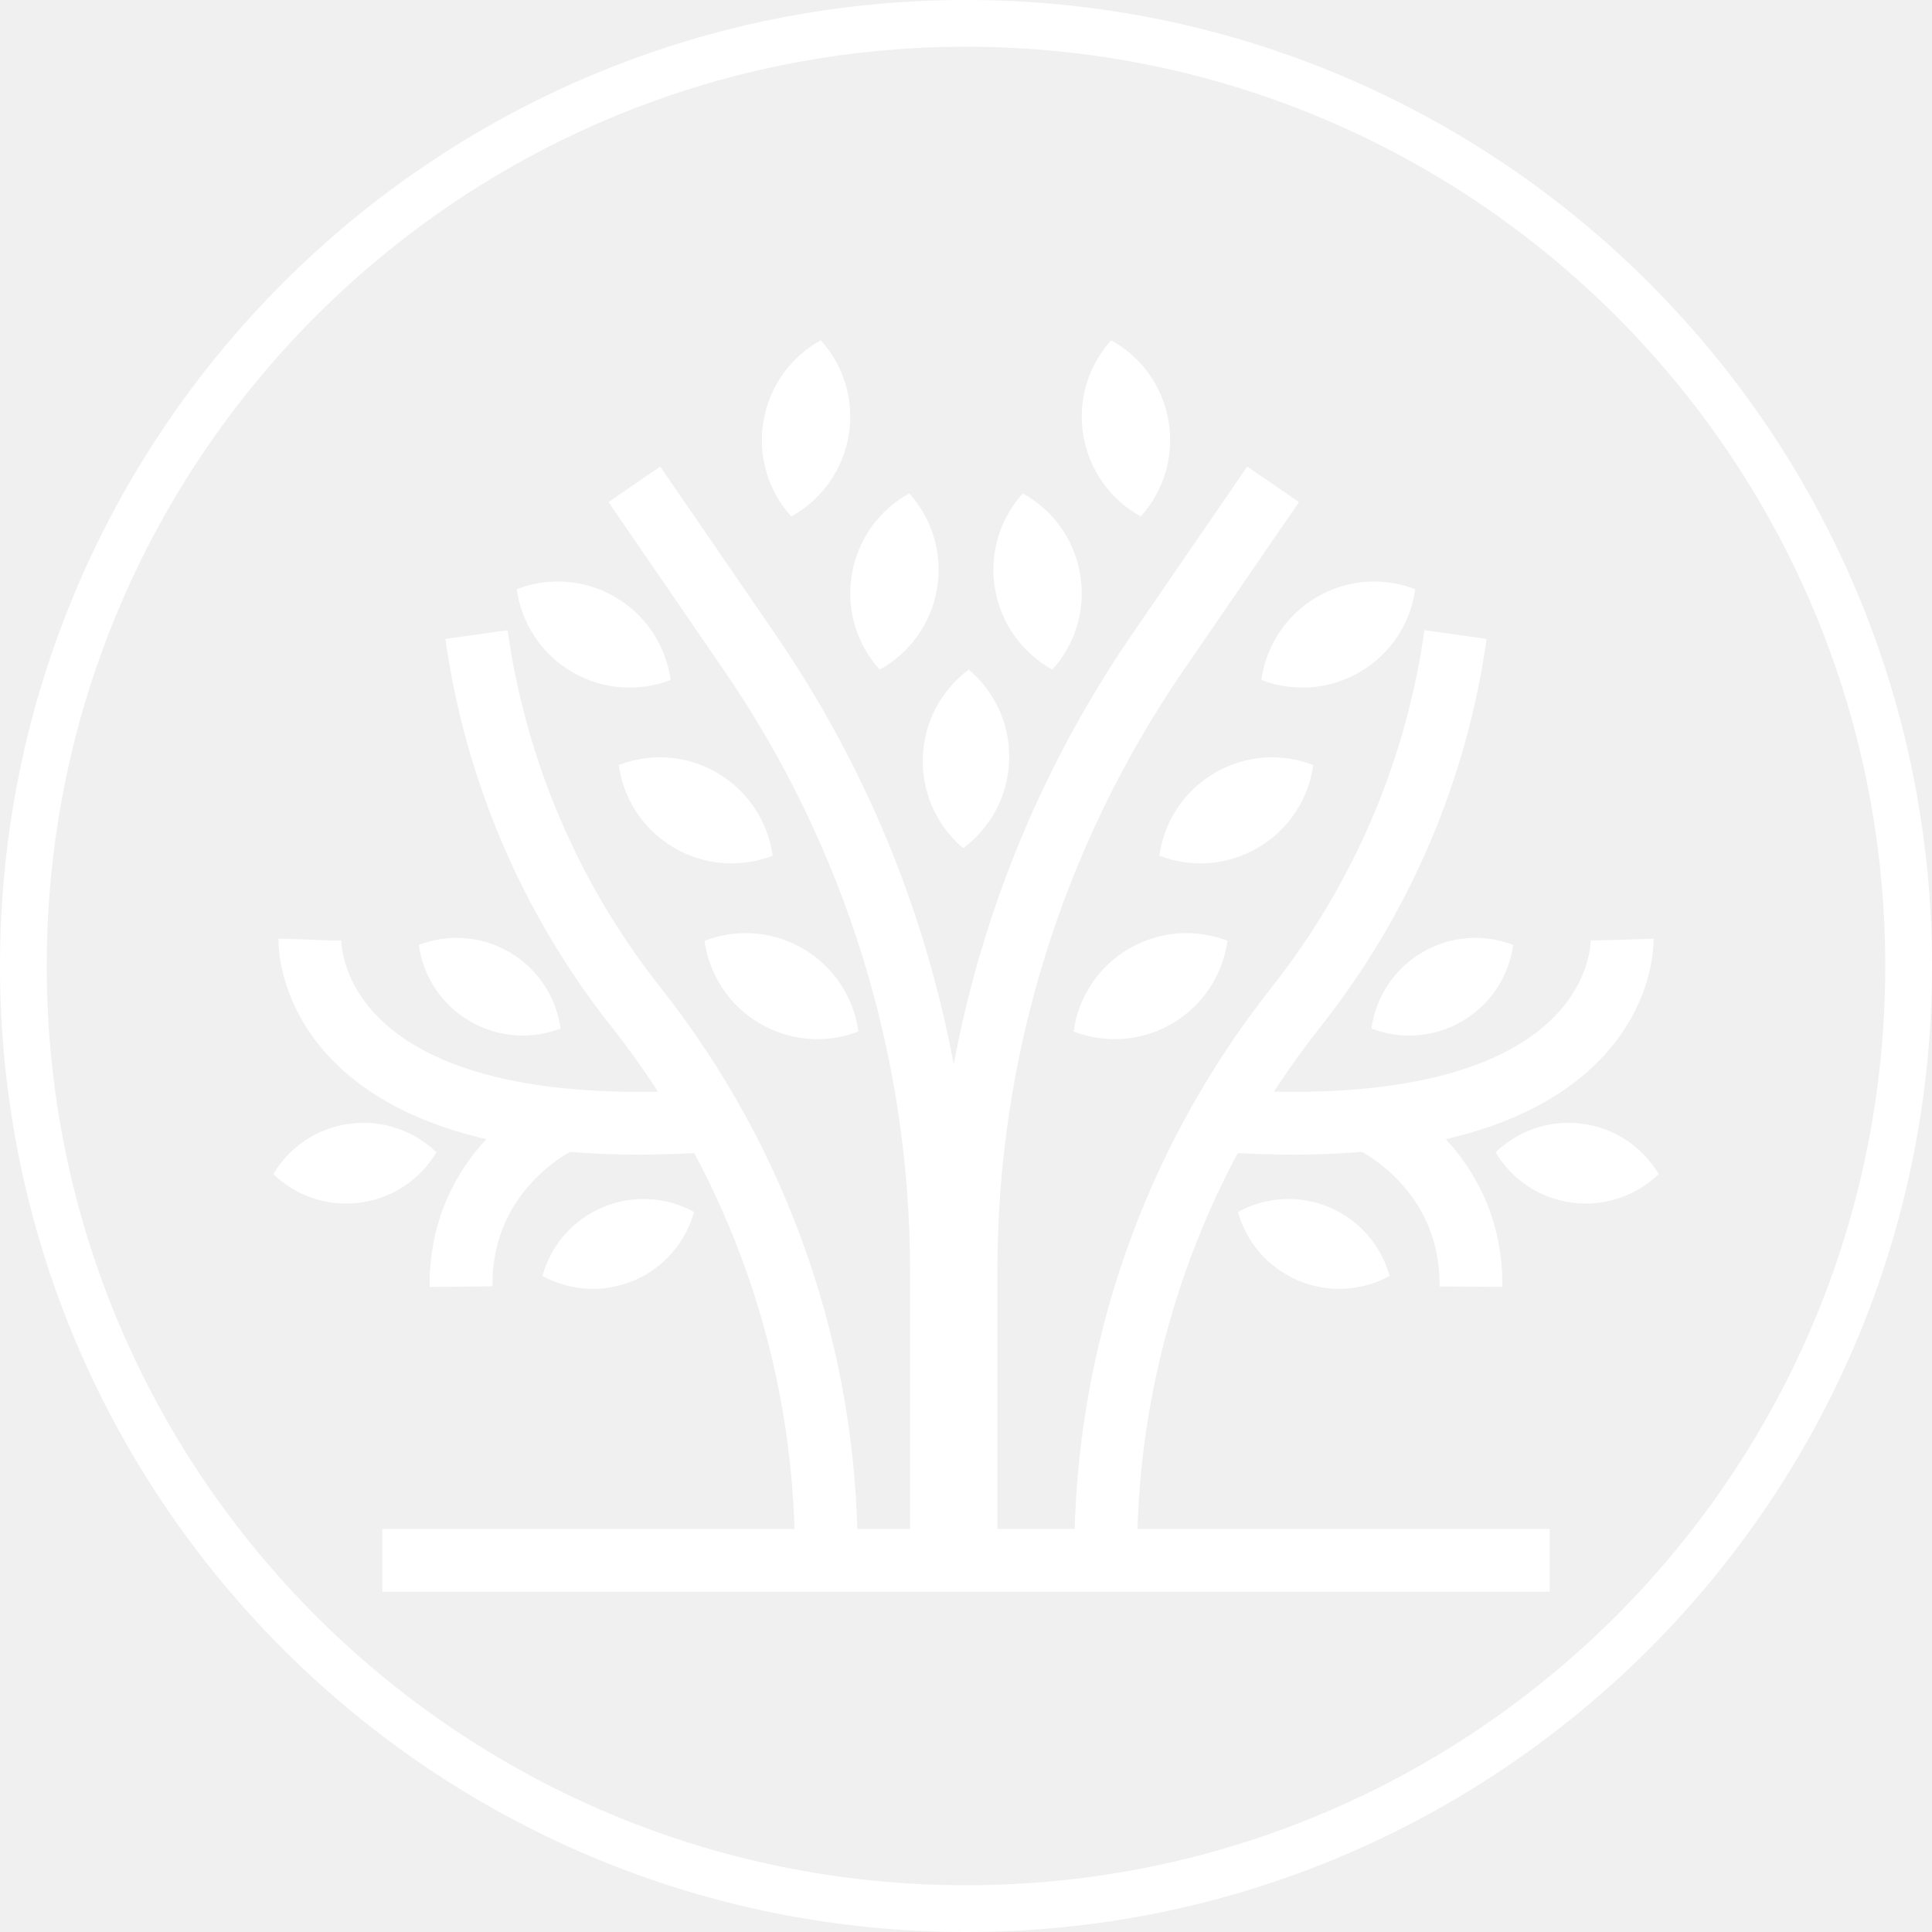
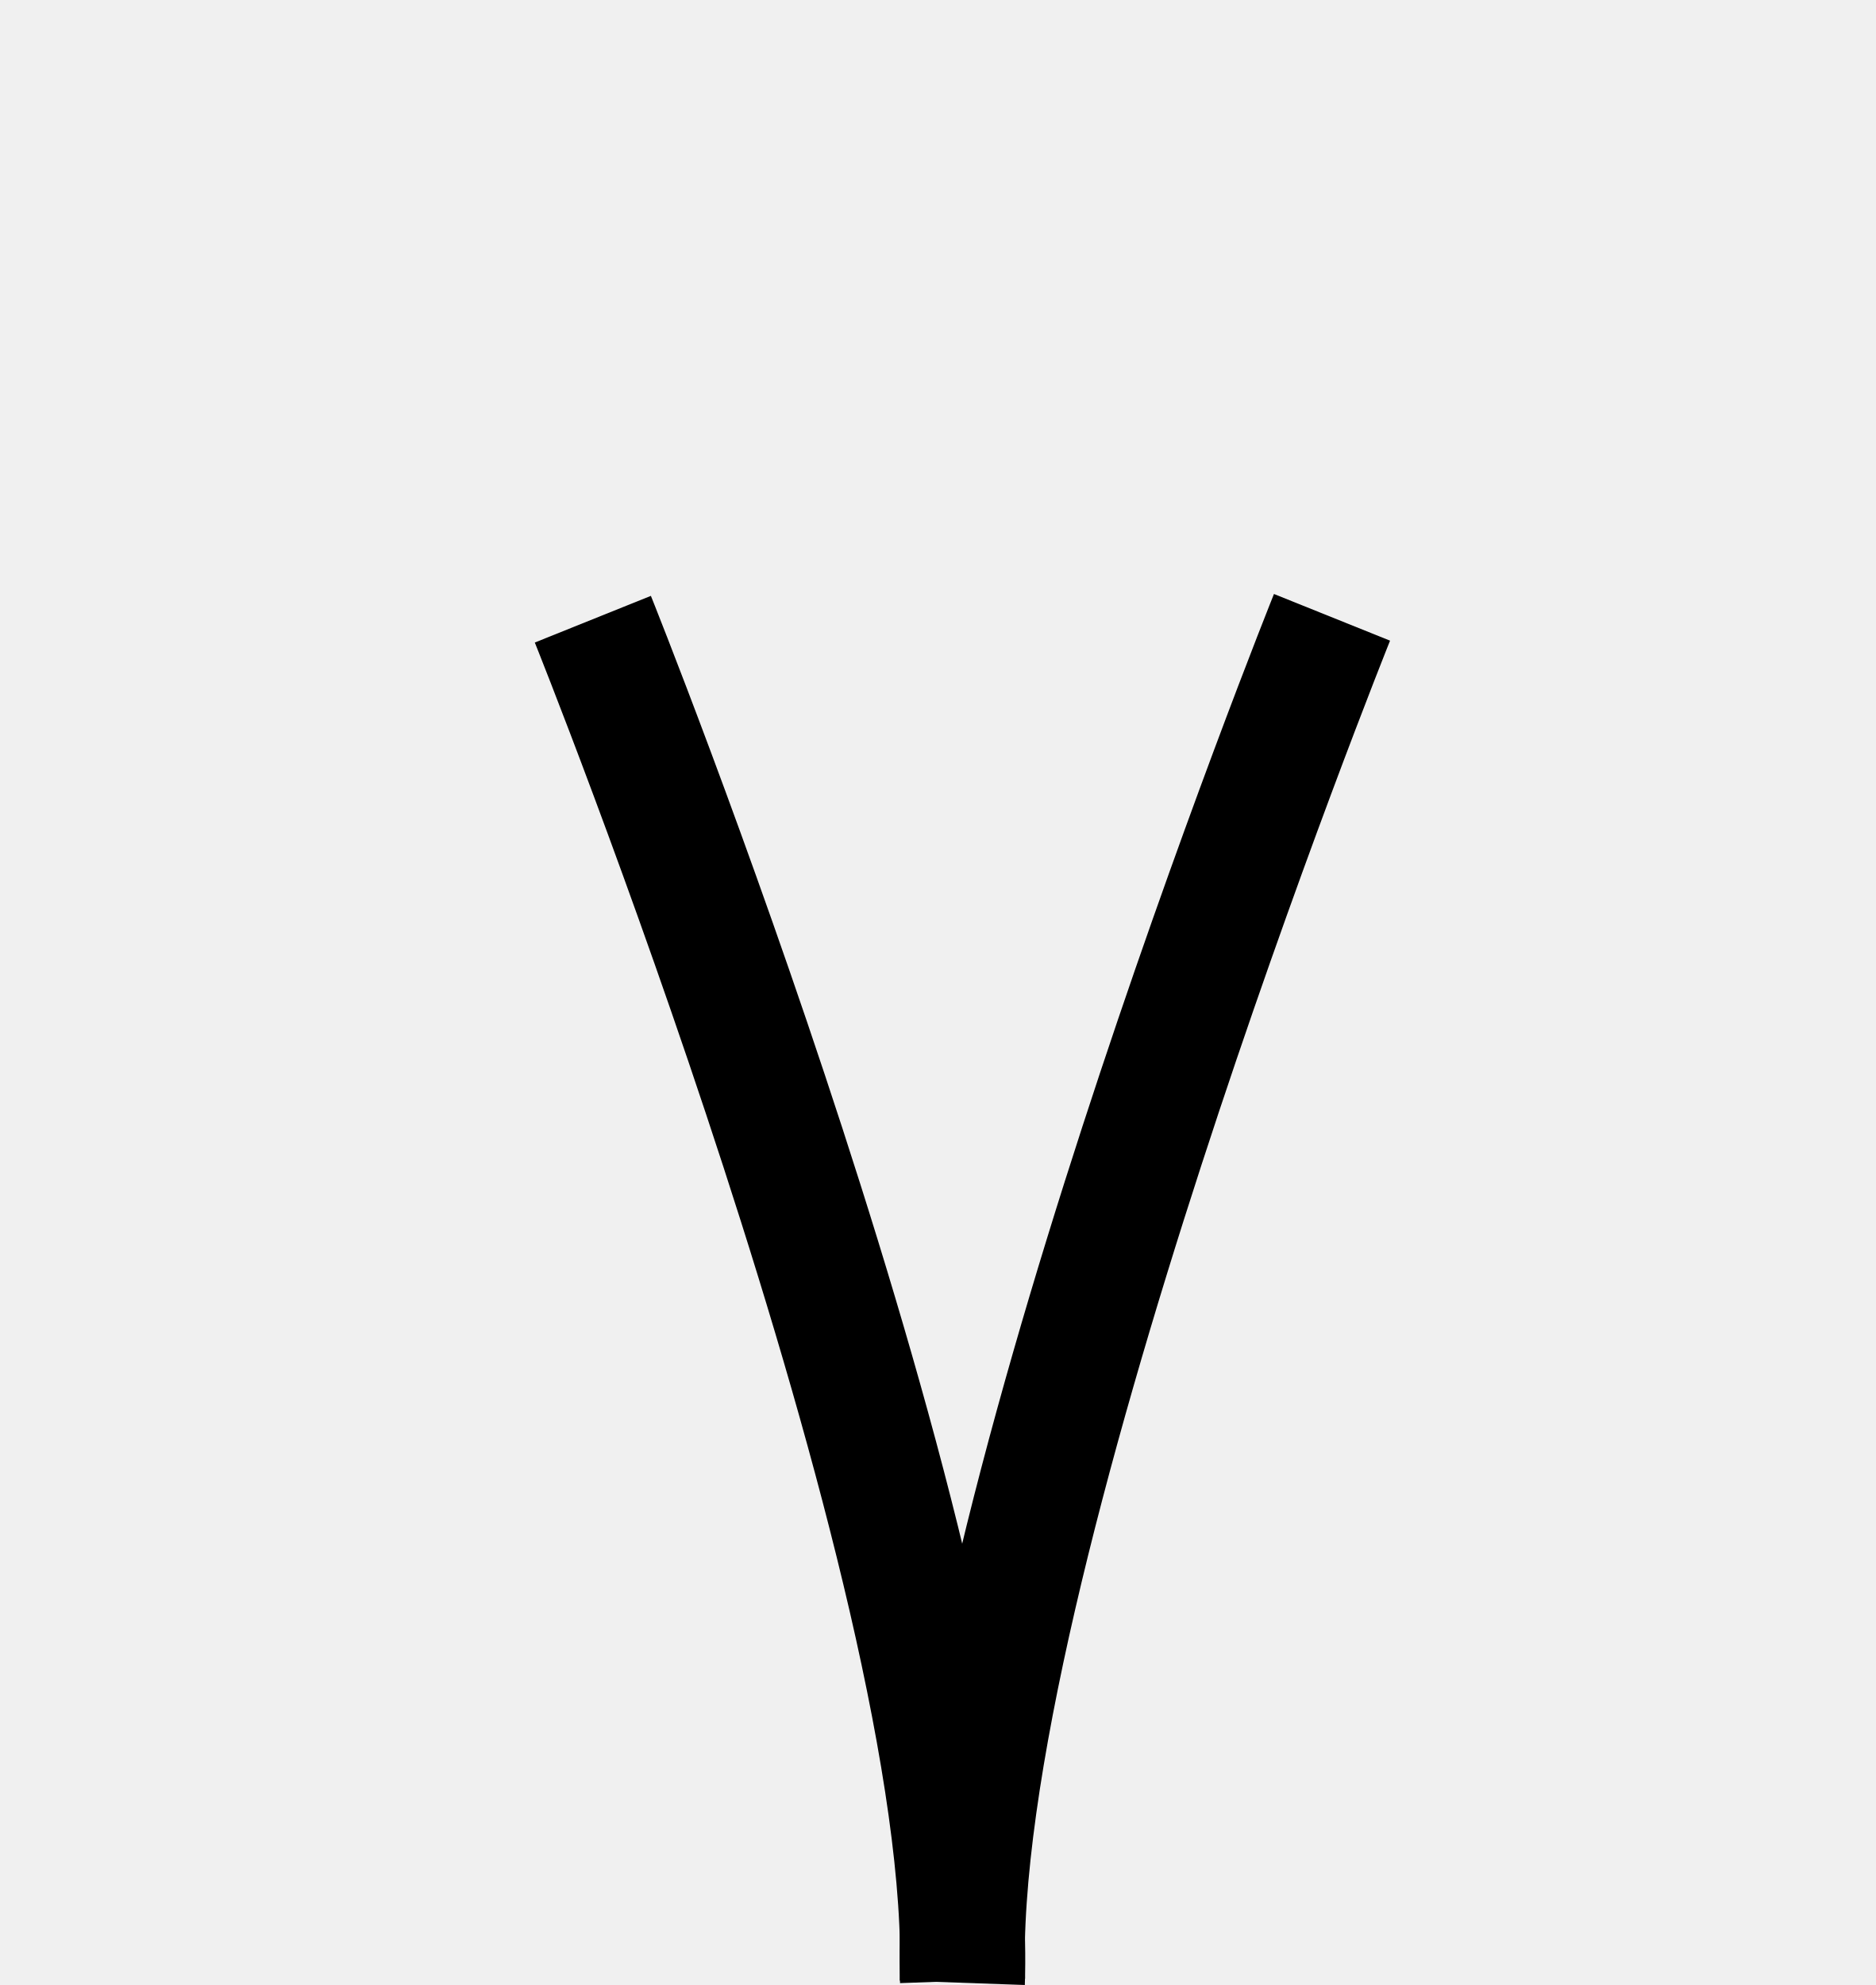
- <svg xmlns="http://www.w3.org/2000/svg" width="165.329mm" height="165.329mm" viewBox="0 0 165.329 165.329" version="1.1" id="svg1105">
-   <defs id="defs1102">
-     <clipPath clipPathUnits="userSpaceOnUse" id="clipPath20">
-       <path d="M 0,2000 H 2000 V 0 H 0 Z" id="path18" />
+ <svg xmlns="http://www.w3.org/2000/svg" width="44.976mm" height="47.592mm" viewBox="0 0 44.976 47.592" version="1.1" id="svg1">
+   <defs id="defs1">
+     <clipPath clipPathUnits="userSpaceOnUse" id="clipPath1167">
+       <g id="g1171" transform="translate(-839.2655,-1493.269)">
+         <path d="M -77.064,2283.128 H 1922.936 V 283.128 H -77.064 Z" id="path1169" />
+       </g>
+     </clipPath>
+     <clipPath clipPathUnits="userSpaceOnUse" id="clipPath1161">
+       <g id="g1165" transform="translate(-870.2225,-1471.759)">
+         <path d="M -77.064,2283.128 H 1922.936 V 283.128 H -77.064 Z" id="path1163" />
+       </g>
+     </clipPath>
+     <clipPath clipPathUnits="userSpaceOnUse" id="clipPath1155">
+       <g id="g1159" transform="translate(-879.1176,-1418.659)">
+         <path d="M -77.064,2283.128 H 1922.936 V 283.128 H -77.064 Z" id="path1157" />
+       </g>
+     </clipPath>
+     <clipPath clipPathUnits="userSpaceOnUse" id="clipPath1125">
+       <g id="g1129" transform="translate(-985.6161,-1491.537)">
+         <path d="M -77.064,2283.128 H 1922.936 V 283.128 H -77.064 Z" id="path1127" />
+       </g>
+     </clipPath>
+     <clipPath clipPathUnits="userSpaceOnUse" id="clipPath1119">
+       <g id="g1123" transform="translate(-984.9603,-1455.964)">
+         <path d="M -77.064,2283.128 H 1922.936 V 283.128 H -77.064 Z" id="path1121" />
+       </g>
+     </clipPath>
+     <clipPath clipPathUnits="userSpaceOnUse" id="clipPath1113">
+       <g id="g1117" transform="translate(-945.764,-1416.928)">
+         <path d="M -77.064,2283.128 H 1922.936 V 283.128 H -77.064 Z" id="path1115" />
+       </g>
+     </clipPath>
+     <clipPath clipPathUnits="userSpaceOnUse" id="clipPath1107">
+       <g id="g1111" transform="translate(-898.0326,-1543.409)">
+         <path d="M -77.064,2283.128 H 1922.936 V 283.128 H -77.064 Z" id="path1109" />
+       </g>
+     </clipPath>
+     <clipPath clipPathUnits="userSpaceOnUse" id="clipPath1101">
+       <g id="g1105" transform="translate(-916.7909,-1510.908)">
+         <path d="M -77.064,2283.128 H 1922.936 V 283.128 H -77.064 Z" id="path1103" />
+       </g>
+     </clipPath>
+     <clipPath clipPathUnits="userSpaceOnUse" id="clipPath1083">
+       <g id="g1087" transform="translate(-941.2631,-1493.723)">
+         <path d="M -77.064,2283.128 H 1922.936 V 283.128 H -77.064 Z" id="path1085" />
+       </g>
+     </clipPath>
+     <clipPath clipPathUnits="userSpaceOnUse" id="clipPath1077">
+       <g id="g1081" transform="translate(-922.9398,-1266.569)">
+         <path d="M -77.064,2283.128 H 1922.936 V 283.128 H -77.064 Z" id="path1079" />
+       </g>
    </clipPath>
  </defs>
-   <g id="layer1" transform="translate(-13.44714,-1.601486)">
-     <g id="g16" clip-path="url(#clipPath20)" transform="matrix(0.3527778,0,0,-0.3527778,-256.6659,485.7303)" style="fill:#ffffff;fill-opacity:1">
-       <g id="g22" transform="translate(679.9658,724.812)" style="fill:#ffffff;fill-opacity:1" />
-       <g id="g26" transform="translate(798.3022,700.6196)" style="fill:#ffffff;fill-opacity:1" />
-       <g id="g30" transform="translate(921.479,700.6196)" style="fill:#ffffff;fill-opacity:1" />
-       <g id="g34" transform="translate(1010.785,666.7505)" style="fill:#ffffff;fill-opacity:1" />
-       <g id="g38" transform="translate(1211.375,744.166)" style="fill:#ffffff;fill-opacity:1" />
-       <g id="g42" transform="translate(1261.973,802.2271)" style="fill:#ffffff;fill-opacity:1" />
-       <g id="g50" transform="translate(913.2749,1250.543)" style="fill:#ffffff;fill-opacity:1">
-         <path d="m 0,0 27.949,-40.711 c 29.446,-42.894 45.206,-93.7 45.206,-145.727 v -70.265 h 15.226 v 70.265 c 0,55.103 -16.693,108.914 -47.88,154.344 L 12.552,8.618 Z" style="fill:#ffffff;fill-opacity:1;fill-rule:nonzero;stroke:none" id="path52" />
-       </g>
-       <g id="g54" transform="translate(873.7187,1217.349)" style="fill:#ffffff;fill-opacity:1">
-         <path d="m 0,0 c 4.826,-34.353 18.713,-66.799 40.233,-94.006 28.851,-36.477 44.548,-81.624 44.548,-128.132 v -1.371 h 15.226 v 1.371 c 0,49.937 -16.854,98.411 -47.832,137.577 -19.842,25.087 -32.648,55.004 -37.097,86.679 z" style="fill:#ffffff;fill-opacity:1;fill-rule:nonzero;stroke:none" id="path56" />
-       </g>
-       <g id="g58" transform="translate(833.2363,1144.659)" style="fill:#ffffff;fill-opacity:1">
-         <path d="m 0,0 -0.007,-0.448 c 0.002,-1.352 0.152,-5.265 1.801,-10.494 1.236,-3.917 3.331,-8.574 6.826,-13.312 5.229,-7.121 13.626,-14.316 26.324,-19.539 12.707,-5.242 29.656,-8.61 52.435,-8.612 5.734,0 11.839,0.214 18.346,0.667 l -1.059,15.189 c -6.178,-0.43 -11.932,-0.63 -17.287,-0.63 -18.921,-0.002 -32.844,2.502 -42.99,6.073 -7.616,2.681 -13.117,5.944 -17.162,9.261 -6.053,4.982 -8.943,10.116 -10.465,14.18 -1.508,4.05 -1.547,7.04 -1.544,7.217 h -2.791 l 2.789,-0.1 0.002,0.1 h -2.791 l 2.789,-0.1 z" style="fill:#ffffff;fill-opacity:1;fill-rule:nonzero;stroke:none" id="path60" />
-       </g>
-       <g id="g62" transform="translate(897.5508,1106.733)" style="fill:#ffffff;fill-opacity:1">
-         <path d="m 0,0 c -0.549,-0.278 -7.155,-3.463 -13.96,-10.775 -3.393,-3.658 -6.825,-8.376 -9.41,-14.262 -2.588,-5.877 -4.294,-12.923 -4.288,-20.976 l 0.003,-0.581 15.224,0.17 -0.002,0.411 c 0.006,5.93 1.216,10.769 3.004,14.854 2.676,6.107 6.769,10.551 10.227,13.448 1.723,1.445 3.27,2.493 4.337,3.151 0.534,0.33 0.947,0.562 1.2,0.699 l 0.256,0.135 0.03,0.015 -1.766,3.577 1.724,-3.597 0.042,0.02 -1.766,3.577 1.724,-3.597 z" style="fill:#ffffff;fill-opacity:1;fill-rule:nonzero;stroke:none" id="path64" />
-       </g>
-       <g id="g66" transform="translate(853.0244,1080.609)" style="fill:#ffffff;fill-opacity:1">
-         <path d="m 0,0 c -8.019,-1.069 -15.66,1.714 -21.05,6.93 3.835,6.446 10.48,11.134 18.499,12.203 C 5.468,20.202 13.11,17.419 18.514,12.205 14.68,5.759 8.034,1.07 0,0" style="fill:#ffffff;fill-opacity:1;fill-rule:nonzero;stroke:none" id="path68" />
-       </g>
-       <g id="g70" transform="translate(919.3862,1061.696)" style="fill:#ffffff;fill-opacity:1">
-         <path d="m 0,0 c -7.454,-3.145 -15.559,-2.475 -22.131,1.136 1.998,7.228 7.173,13.502 14.627,16.647 7.453,3.146 15.558,2.476 22.145,-1.13 C 12.643,9.425 7.468,3.152 0,0" style="fill:#ffffff;fill-opacity:1;fill-rule:nonzero;stroke:none" id="path72" />
-       </g>
-       <g id="g74" transform="translate(879.5552,1124.671)" style="fill:#ffffff;fill-opacity:1">
-         <path d="M 0,0 C -6.969,4.108 -11.263,11.015 -12.285,18.445 -5.291,21.149 2.833,20.738 9.802,16.629 16.771,12.521 21.065,5.616 22.1,-1.823 15.105,-4.528 6.984,-4.116 0,0" style="fill:#ffffff;fill-opacity:1;fill-rule:nonzero;stroke:none" id="path76" />
-       </g>
-       <g id="g78" transform="translate(904.3608,1209.384)" style="fill:#ffffff;fill-opacity:1">
-         <path d="m 0,0 c -7.566,4.461 -12.229,11.959 -13.339,20.026 7.595,2.936 16.414,2.489 23.981,-1.97 C 18.208,13.595 22.872,6.097 23.996,-1.979 16.4,-4.916 7.582,-4.468 0,0" style="fill:#ffffff;fill-opacity:1;fill-rule:nonzero;stroke:none" id="path80" />
-       </g>
-       <g id="g82" transform="translate(929.1045,1166.743)" style="fill:#ffffff;fill-opacity:1">
-         <path d="m 0,0 c -7.567,4.46 -12.23,11.959 -13.337,20.025 7.593,2.937 16.412,2.489 23.979,-1.97 C 18.208,13.594 22.871,6.096 23.995,-1.979 16.4,-4.916 7.582,-4.468 0,0" style="fill:#ffffff;fill-opacity:1;fill-rule:nonzero;stroke:none" id="path84" />
-       </g>
-       <g id="g86" transform="translate(949.9136,1124.102)" style="fill:#ffffff;fill-opacity:1">
-         <path d="M 0,0 C -7.567,4.459 -12.23,11.958 -13.339,20.025 -5.744,22.962 3.075,22.514 10.642,18.054 18.208,13.594 22.871,6.096 23.994,-1.979 16.4,-4.917 7.582,-4.468 0,0" style="fill:#ffffff;fill-opacity:1;fill-rule:nonzero;stroke:none" id="path88" />
-       </g>
-       <g id="g90" transform="translate(1111.204,1219.467)" style="fill:#ffffff;fill-opacity:1">
-         <path d="m 0,0 c -4.45,-31.674 -17.253,-61.591 -37.096,-86.678 -30.979,-39.167 -47.834,-87.641 -47.833,-137.578 v -1.371 h 15.225 v 1.371 c 0,46.508 15.697,91.655 44.55,128.132 21.52,27.207 35.406,59.654 40.232,94.006 z" style="fill:#ffffff;fill-opacity:1;fill-rule:nonzero;stroke:none" id="path92" />
-       </g>
-       <g id="g94" transform="translate(1151.547,1144.146)" style="fill:#ffffff;fill-opacity:1">
-         <path d="M 0,0 4.744,0.149 -0.002,0.073 0,0 4.744,0.149 -0.002,0.073 V 0.065 C 0,-0.091 -0.028,-2.475 -1.096,-5.843 c -0.801,-2.531 -2.17,-5.616 -4.563,-8.864 -3.602,-4.858 -9.486,-10.19 -19.879,-14.5 -10.383,-4.291 -25.335,-7.461 -46.624,-7.46 -5.355,0 -11.109,0.2 -17.286,0.631 l -1.058,-15.189 c 6.505,-0.453 12.611,-0.667 18.344,-0.667 20.251,0.002 35.885,2.663 48.041,6.935 9.111,3.202 16.256,7.328 21.769,11.855 8.288,6.784 12.793,14.443 15.082,20.655 2.304,6.224 2.491,10.993 2.494,12.512 l -0.006,0.412 z" style="fill:#ffffff;fill-opacity:1;fill-rule:nonzero;stroke:none" id="path96" />
-       </g>
-       <g id="g98" transform="translate(1095.872,1093.002)" style="fill:#ffffff;fill-opacity:1">
-         <path d="M 0,0 1.225,2.558 -0.04,0.02 0,0 1.225,2.558 -0.04,0.02 c 0.131,-0.052 5.172,-2.644 9.871,-7.918 2.358,-2.636 4.644,-5.917 6.341,-9.914 1.695,-4.004 2.832,-8.724 2.838,-14.47 l -0.003,-0.445 15.226,-0.102 0.002,0.547 c 0.006,8.053 -1.7,15.099 -4.288,20.977 -3.886,8.836 -9.637,15.008 -14.383,18.991 -4.76,3.988 -8.568,5.841 -8.985,6.045 z" style="fill:#ffffff;fill-opacity:1;fill-rule:nonzero;stroke:none" id="path100" />
-       </g>
-       <g id="g102" transform="translate(1146.976,1080.609)" style="fill:#ffffff;fill-opacity:1">
-         <path d="M 0,0 C 8.019,-1.069 15.661,1.714 21.05,6.93 17.215,13.376 10.57,18.064 2.551,19.133 -5.467,20.202 -13.108,17.419 -18.513,12.205 -14.679,5.759 -8.034,1.07 0,0" style="fill:#ffffff;fill-opacity:1;fill-rule:nonzero;stroke:none" id="path104" />
-       </g>
-       <g id="g106" transform="translate(1080.614,1061.696)" style="fill:#ffffff;fill-opacity:1">
-         <path d="M 0,0 C 7.454,-3.145 15.559,-2.475 22.132,1.136 20.132,8.364 14.958,14.638 7.504,17.783 0.05,20.929 -8.055,20.259 -14.642,16.653 -12.642,9.425 -7.467,3.152 0,0" style="fill:#ffffff;fill-opacity:1;fill-rule:nonzero;stroke:none" id="path108" />
-       </g>
-       <g id="g110" transform="translate(1120.445,1124.671)" style="fill:#ffffff;fill-opacity:1">
-         <path d="M 0,0 C 6.969,4.108 11.265,11.015 12.285,18.445 5.291,21.149 -2.831,20.738 -9.801,16.629 -16.771,12.521 -21.064,5.616 -22.1,-1.823 -15.105,-4.528 -6.982,-4.116 0,0" style="fill:#ffffff;fill-opacity:1;fill-rule:nonzero;stroke:none" id="path112" />
-       </g>
-       <g id="g114" transform="translate(1095.639,1209.384)" style="fill:#ffffff;fill-opacity:1">
-         <path d="M 0,0 C 7.567,4.461 12.229,11.959 13.339,20.026 5.744,22.962 -3.075,22.515 -10.642,18.056 -18.208,13.595 -22.872,6.097 -23.994,-1.979 -16.4,-4.916 -7.582,-4.468 0,0" style="fill:#ffffff;fill-opacity:1;fill-rule:nonzero;stroke:none" id="path116" />
-       </g>
-       <g id="g118" transform="translate(1070.896,1166.743)" style="fill:#ffffff;fill-opacity:1">
-         <path d="M 0,0 C 7.566,4.46 12.229,11.959 13.339,20.025 5.744,22.962 -3.075,22.514 -10.642,18.055 -18.208,13.594 -22.872,6.096 -23.994,-1.979 -16.4,-4.916 -7.582,-4.468 0,0" style="fill:#ffffff;fill-opacity:1;fill-rule:nonzero;stroke:none" id="path120" />
-       </g>
-       <g id="g122" transform="translate(1050.087,1124.102)" style="fill:#ffffff;fill-opacity:1">
-         <path d="M 0,0 C 7.566,4.459 12.229,11.958 13.339,20.025 5.744,22.962 -3.074,22.514 -10.642,18.054 -18.208,13.594 -22.872,6.096 -23.994,-1.979 -16.4,-4.917 -7.582,-4.468 0,0" style="fill:#ffffff;fill-opacity:1;fill-rule:nonzero;stroke:none" id="path124" />
-       </g>
-       <g id="g126" transform="translate(950.8667,1270.165)" style="fill:#ffffff;fill-opacity:1">
-         <path d="M 0,0 C 1.454,8.663 6.785,15.702 13.918,19.625 19.381,13.587 22.122,5.194 20.667,-3.469 19.213,-12.131 13.881,-19.17 6.744,-23.111 1.283,-17.072 -1.458,-8.679 0,0" style="fill:#ffffff;fill-opacity:1;fill-rule:nonzero;stroke:none" id="path128" />
-       </g>
-       <g id="g130" transform="translate(972.3076,1233.015)" style="fill:#ffffff;fill-opacity:1">
-         <path d="M 0,0 C 1.454,8.663 6.785,15.702 13.918,19.625 19.381,13.587 22.122,5.194 20.667,-3.469 19.213,-12.131 13.883,-19.17 6.745,-23.111 1.283,-17.072 -1.457,-8.679 0,0" style="fill:#ffffff;fill-opacity:1;fill-rule:nonzero;stroke:none" id="path132" />
-       </g>
-       <g id="g134" transform="translate(989.5273,1188.582)" style="fill:#ffffff;fill-opacity:1">
-         <path d="M 0,0 C 0.273,8.778 4.608,16.472 11.148,21.322 17.374,16.073 21.221,8.125 20.946,-0.654 20.672,-9.433 16.338,-17.126 9.797,-21.993 3.571,-16.746 -0.275,-8.796 0,0" style="fill:#ffffff;fill-opacity:1;fill-rule:nonzero;stroke:none" id="path136" />
-       </g>
-       <g id="g138" transform="translate(1068.215,1259.16)" style="fill:#ffffff;fill-opacity:1">
-         <path d="m 0,0 -27.948,-40.711 c -31.186,-45.43 -47.879,-99.241 -47.879,-154.345 v -70.264 h 15.226 v 70.264 c 0,52.027 15.76,102.834 45.206,145.728 l 27.947,40.711 z" style="fill:#ffffff;fill-opacity:1;fill-rule:nonzero;stroke:none" id="path140" />
-       </g>
-       <g id="g142" transform="translate(1049.135,1270.165)" style="fill:#ffffff;fill-opacity:1">
-         <path d="m 0,0 c -1.454,8.663 -6.786,15.702 -13.92,19.625 -5.462,-6.038 -8.202,-14.431 -6.748,-23.094 1.454,-8.662 6.785,-15.701 13.922,-19.642 C -1.283,-17.072 1.456,-8.679 0,0" style="fill:#ffffff;fill-opacity:1;fill-rule:nonzero;stroke:none" id="path144" />
-       </g>
-       <g id="g146" transform="translate(1027.693,1233.015)" style="fill:#ffffff;fill-opacity:1">
-         <path d="m 0,0 c -1.455,8.663 -6.785,15.702 -13.919,19.625 -5.463,-6.038 -8.203,-14.431 -6.749,-23.094 1.454,-8.662 6.786,-15.701 13.923,-19.642 C -1.283,-17.072 1.457,-8.679 0,0" style="fill:#ffffff;fill-opacity:1;fill-rule:nonzero;stroke:none" id="path148" />
-       </g>
-       <g id="g150" transform="translate(858.4233,986.2271)" style="fill:#ffffff;fill-opacity:1">
-         <path d="M 0,0 H 283.153 V 15.226 H 0" style="fill:#ffffff;fill-opacity:1;fill-rule:nonzero;stroke:none" id="path152" />
-       </g>
+   <g id="layer1" transform="translate(-96.29441,-113.9353)">
+     <g id="g70" transform="matrix(0.3527778,0,0,-0.3527778,100.411,127.4792)" clip-path="url(#clipPath1167)">
+       <path d="M 0,0 C 6.633,-3.91 14.348,-4.302 20.992,-1.732 20.009,5.333 15.93,11.893 9.31,15.795 2.69,19.697 -5.025,20.088 -11.669,17.519 -10.7,10.462 -6.62,3.901 0,0" style="fill:#000000;fill-opacity:1;fill-rule:nonzero;stroke:none" id="path72" />
    </g>
-     <path style="fill:none;stroke:#ffffff;stroke-width:4;stroke-linecap:round;stroke-linejoin:round;stroke-dasharray:none" id="path511" d="M 176.777,84.266 A 80.665,80.665 0 0 1 96.126,164.931 80.665,80.665 0 0 1 15.447,84.294 80.665,80.665 0 0 1 96.071,3.601 80.665,80.665 0 0 1 176.777,84.212" />
+     <g id="g74" transform="matrix(0.3527778,0,0,-0.3527778,106.6338,133.2136)" clip-path="url(#clipPath1161)">
+       <path d="m 0,0 c -6.62,3.901 -14.335,4.293 -20.979,1.724 0.97,-7.058 5.049,-13.618 11.669,-17.519 6.633,-3.91 14.348,-4.301 20.992,-1.732 C 10.699,-10.462 6.62,-3.902 0,0" style="fill:#000000;fill-opacity:1;fill-rule:nonzero;stroke:none" id="path76" />
+     </g>
+     <g id="g78" transform="matrix(0.3527778,0,0,-0.3527778,107.1979,150.5076)" clip-path="url(#clipPath1155)">
+       <path d="M 0,0 C 6.633,-3.909 14.348,-4.301 20.992,-1.731 20.009,5.333 15.93,11.894 9.31,15.795 2.69,19.697 -5.026,20.088 -11.669,17.52 -10.7,10.461 -6.62,3.902 0,0" style="fill:#000000;fill-opacity:1;fill-rule:nonzero;stroke:none" id="path80" />
+     </g>
+     <g id="g98" transform="matrix(0.3527778,0,0,-0.3527778,129.1657,138.055)" clip-path="url(#clipPath1125)">
+       <path d="M 0,0 C 6.644,-2.57 14.358,-2.178 20.992,1.732 27.612,5.633 31.691,12.194 32.661,19.25 26.017,21.82 18.302,21.429 11.682,17.527 5.062,13.625 0.982,7.065 0,0" style="fill:#000000;fill-opacity:1;fill-rule:nonzero;stroke:none" id="path100" />
+     </g>
+     <g id="g102" transform="matrix(0.3527778,0,0,-0.3527778,132.036,149.8055)" clip-path="url(#clipPath1119)">
+       <path d="M 0,0 C 6.62,3.901 10.699,10.461 11.669,17.519 5.025,20.088 -2.689,19.696 -9.31,15.795 -15.93,11.893 -20.009,5.333 -20.992,-1.732 -14.348,-4.301 -6.633,-3.91 0,0" style="fill:#000000;fill-opacity:1;fill-rule:nonzero;stroke:none" id="path104" />
+     </g>
+     <g id="g106" transform="matrix(0.3527778,0,0,-0.3527778,139.4155,131.41)" clip-path="url(#clipPath1113)">
+       <path d="m -27.402,13.442 c 6.644,-2.57 14.359,-2.178 20.992,1.731 6.62,3.902 10.699,10.461 11.669,17.519 -6.644,2.569 -14.359,2.178 -20.979,-1.724 -6.62,-3.901 -10.7,-10.462 -11.682,-17.526" style="fill:#000000;fill-opacity:1;fill-rule:nonzero;stroke:none" id="path108" />
+     </g>
+     <g id="g110" transform="matrix(0.3527778,0,0,-0.3527778,116.3772,121.0632)" clip-path="url(#clipPath1107)">
+       <path d="m 0,0 c 1.271,7.579 -1.125,14.922 -5.904,20.205 -6.242,-3.433 -10.906,-9.591 -12.178,-17.169 -1.275,-7.594 1.123,-14.937 5.902,-20.22 C -5.936,-13.736 -1.273,-7.578 0,0" style="fill:#000000;fill-opacity:1;fill-rule:nonzero;stroke:none" id="path112" />
+     </g>
+     <g id="g114" transform="matrix(0.3527778,0,0,-0.3527778,123.2578,134.6922)" clip-path="url(#clipPath1101)">
+       <path d="m 0,0 c 1.271,7.579 -1.125,14.922 -5.904,20.206 -6.242,-3.434 -10.906,-9.592 -12.178,-17.17 -1.275,-7.593 1.123,-14.937 5.902,-20.22 C -5.937,-13.736 -1.273,-7.578 0,0" style="fill:#000000;fill-opacity:1;fill-rule:nonzero;stroke:none" id="path116" />
+     </g>
+     <g id="g126" transform="matrix(0.3527778,0,0,-0.3527778,125.3642,127.9867)" clip-path="url(#clipPath1083)">
+       <path d="M 0,0 C 4.779,5.283 7.176,12.627 5.901,20.22 4.629,27.798 -0.035,33.956 -6.277,37.39 -11.055,32.106 -13.453,24.763 -12.18,17.184 -10.908,9.606 -6.244,3.448 0,0" style="fill:#000000;fill-opacity:1;fill-rule:nonzero;stroke:none" id="path128" />
+     </g>
+     <g id="g10" transform="translate(54.26113,76.7901)">
+       <path style="fill:none;fill-opacity:1;stroke:#000000;stroke-width:3;stroke-linecap:butt;stroke-dasharray:none;stroke-opacity:1" d="m 65.114,84.639 c -0.346,-9.794 8.859,-32.693 8.859,-32.693" id="path9" />
+       <path style="fill:none;fill-opacity:1;stroke:#000000;stroke-width:3;stroke-linecap:butt;stroke-dasharray:none;stroke-opacity:1" d="m 65.108,84.684 c 0.346,-9.794 -8.859,-32.693 -8.859,-32.693" id="path9-7" />
+     </g>
  </g>
</svg>
